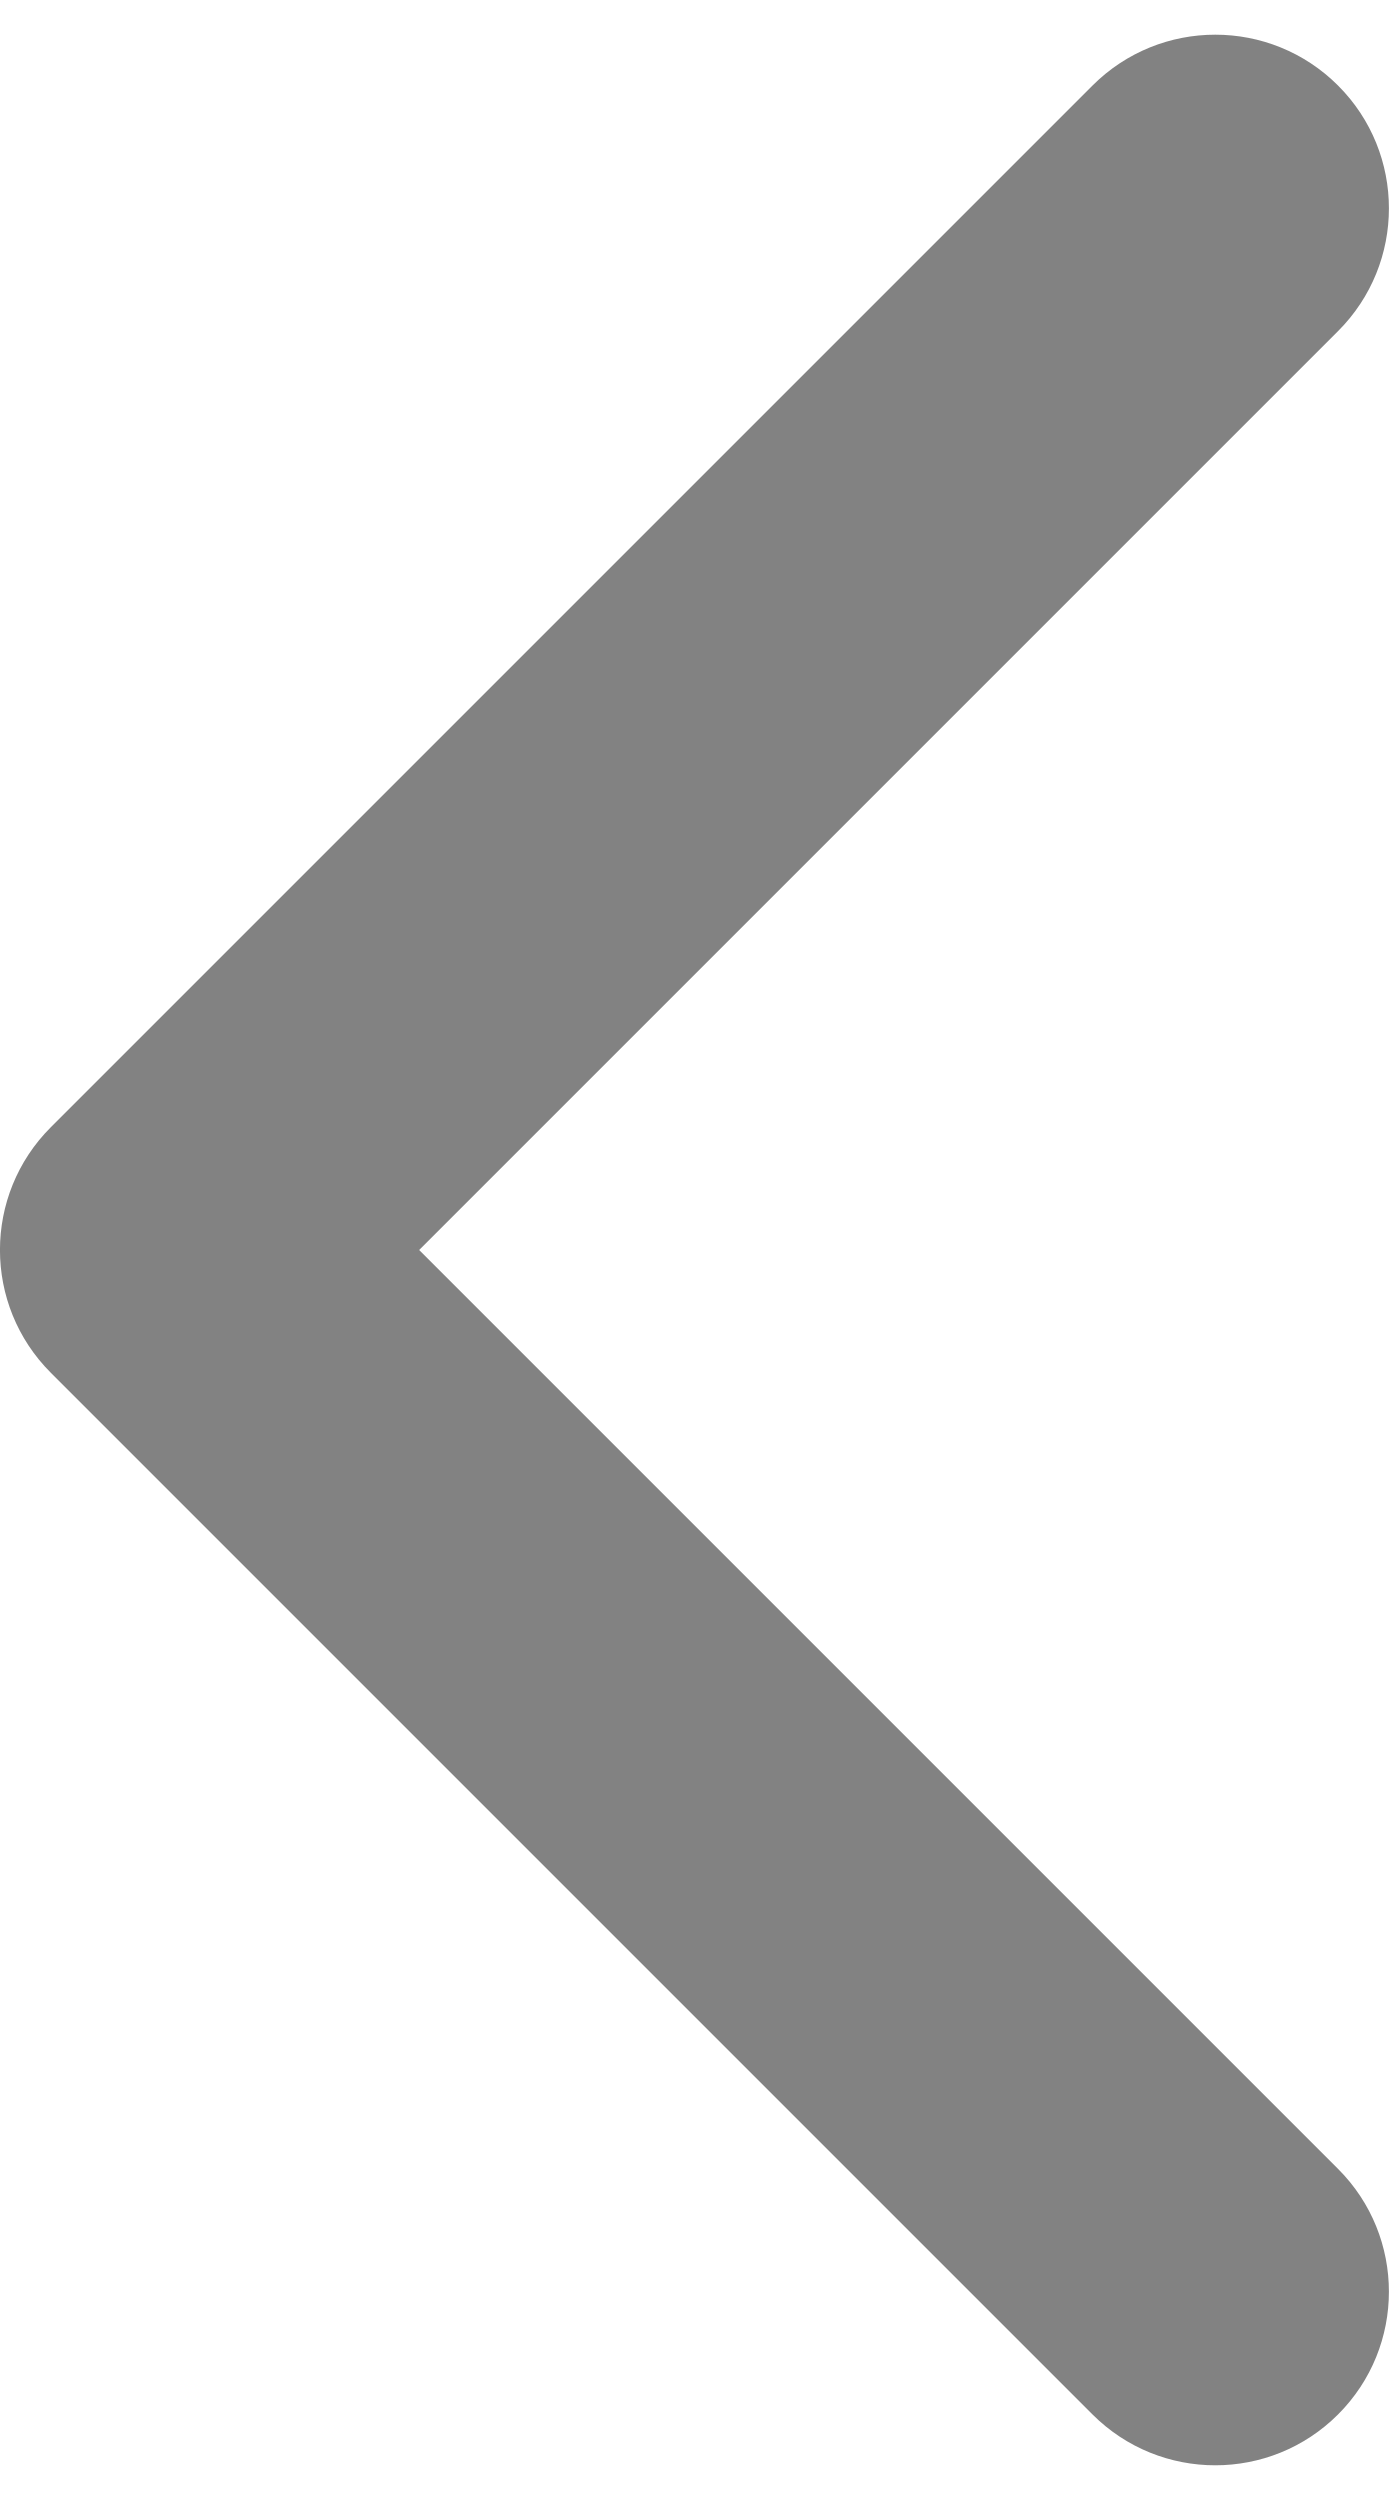
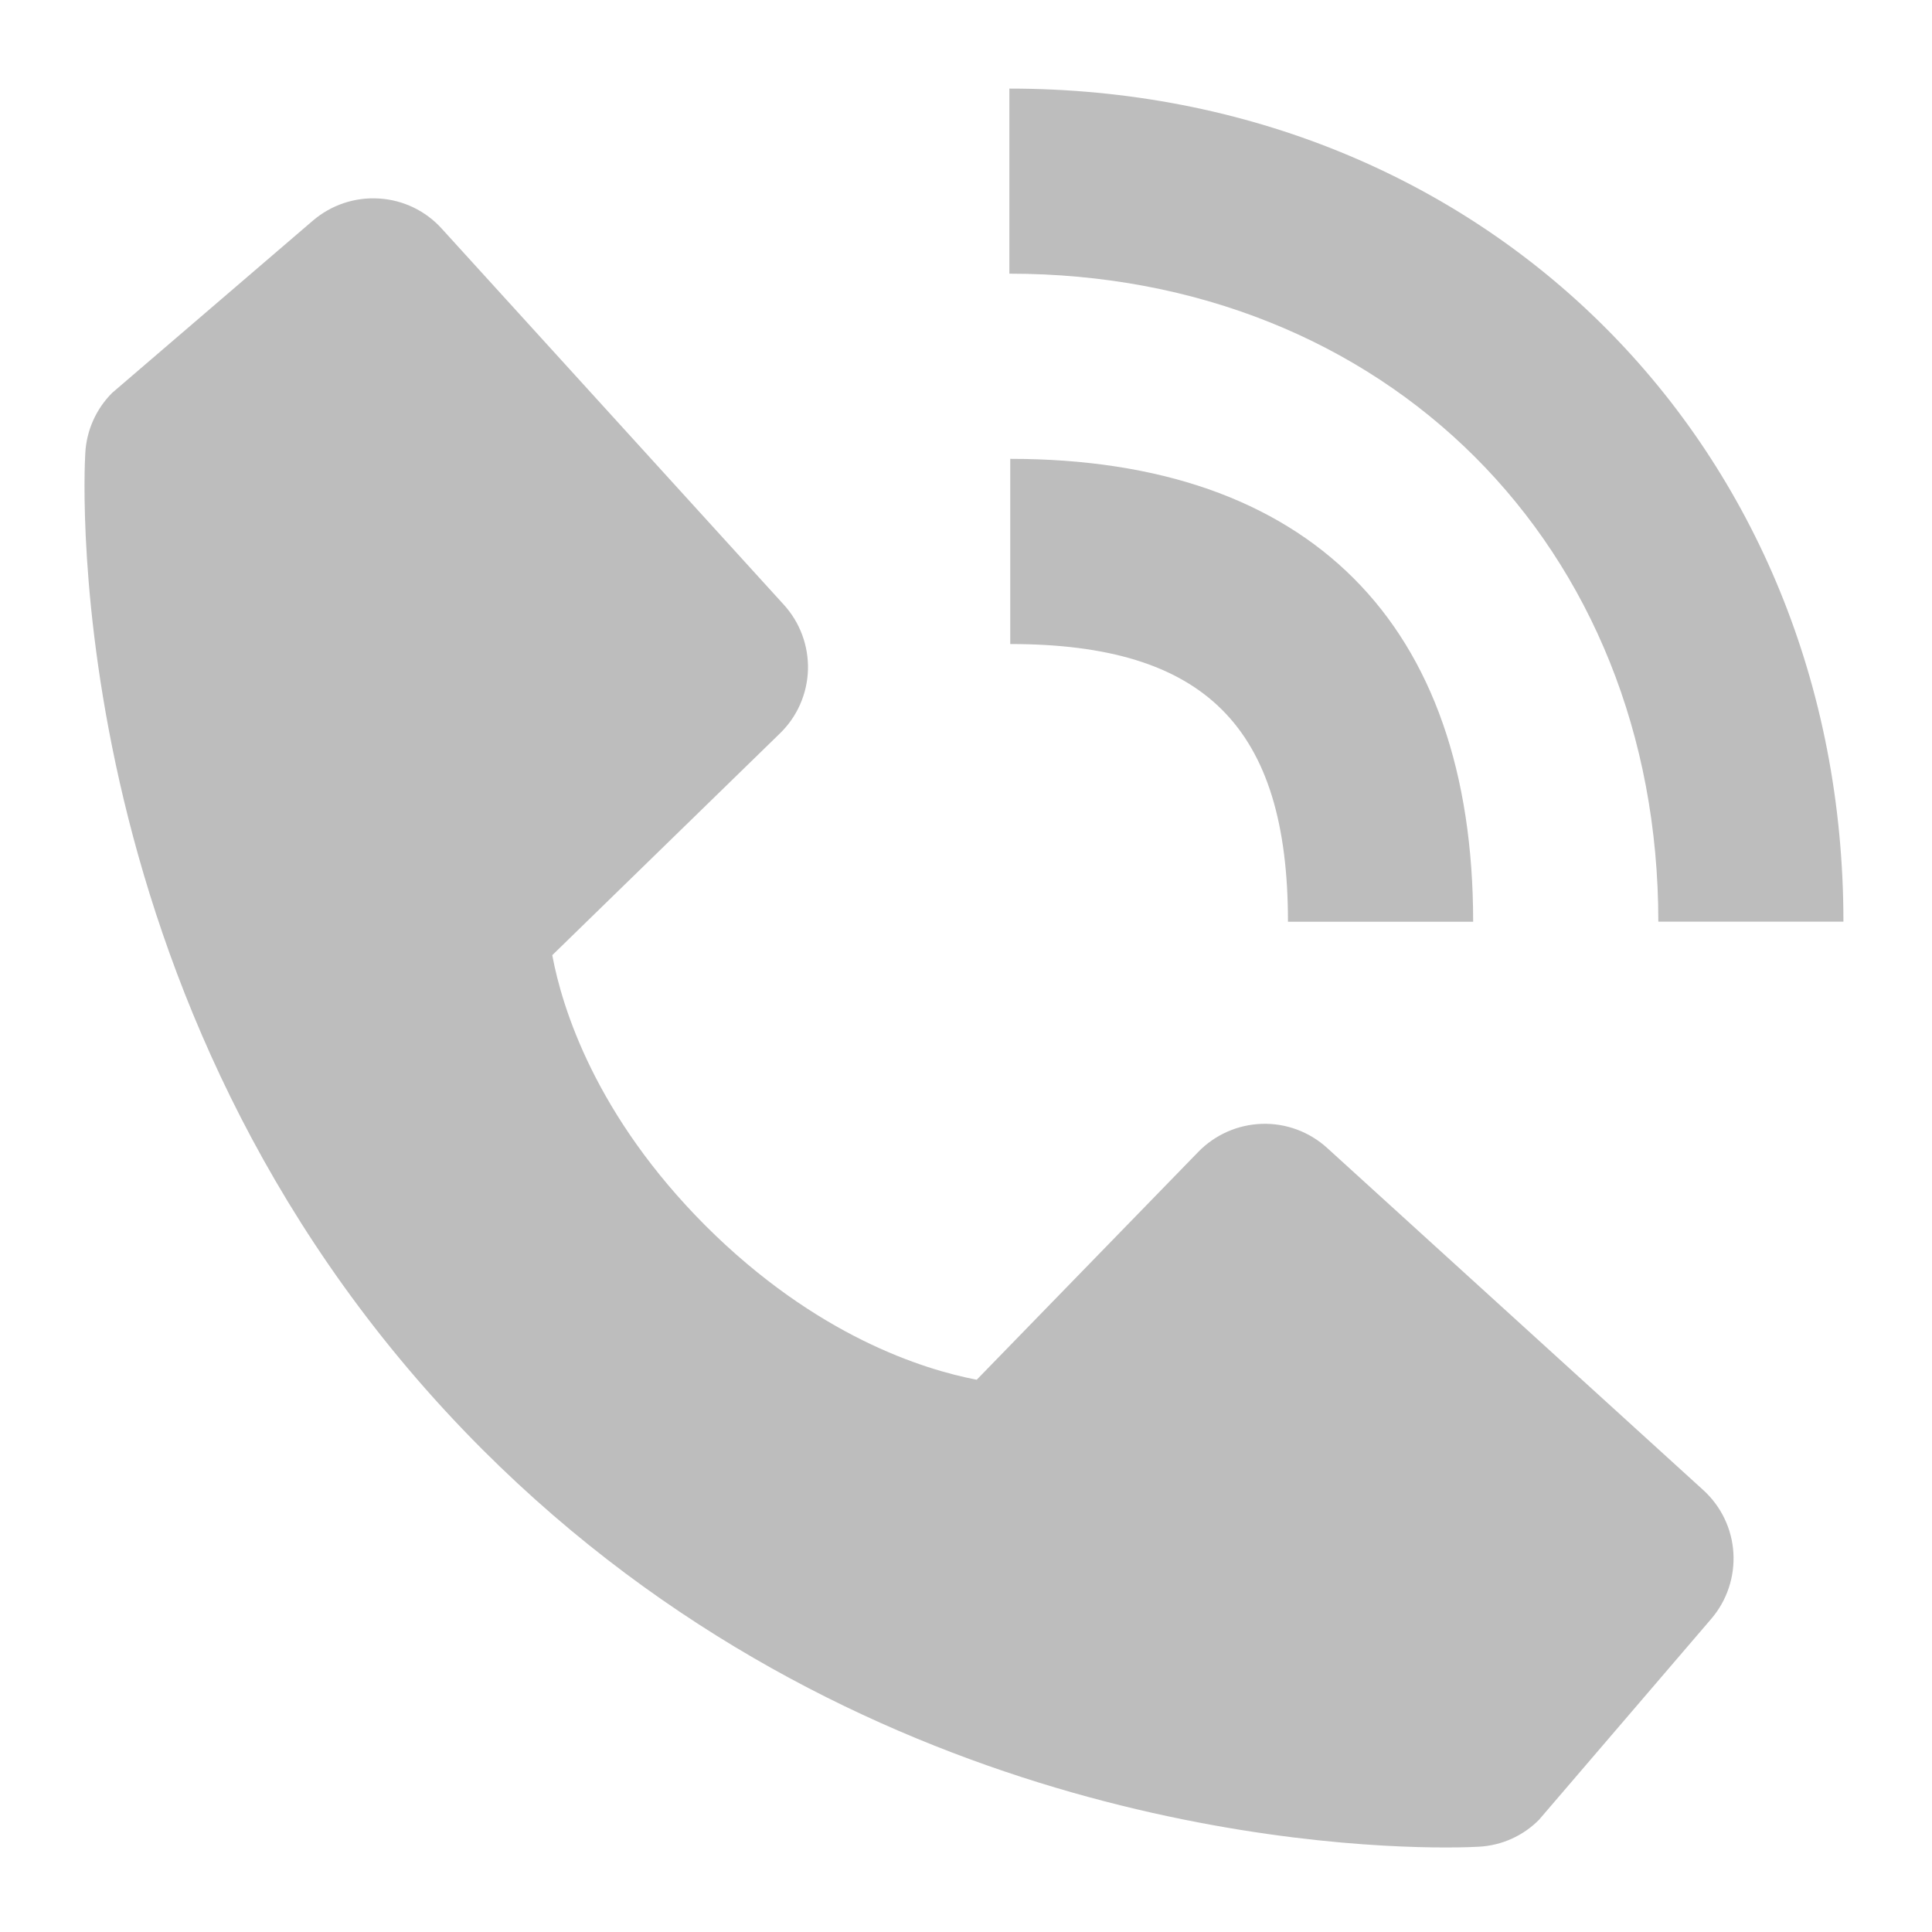
- <svg xmlns="http://www.w3.org/2000/svg" width="10" height="18" fill="none">
-   <path fill-rule="evenodd" clip-rule="evenodd" d="M9.634.616a1.25 1.25 0 0 1 0 1.768L3.018 9l6.616 6.616a1.25 1.25 0 0 1-1.768 1.768l-7.5-7.5a1.25 1.25 0 0 1 0-1.768l7.5-7.5a1.25 1.25 0 0 1 1.768 0z" fill="#828282" />
+ <svg xmlns="http://www.w3.org/2000/svg" width="20" height="20" viewBox="0 0 20 20" fill="none">
+   <path d="M17.167 9.541H19.083C19.083 4.625 15.372 0.917 10.449 0.917V2.833C14.341 2.833 17.167 5.654 17.167 9.541Z" fill="#BDBDBD" />
+   <path d="M10.458 6.667C12.474 6.667 13.333 7.526 13.333 9.542H15.25C15.25 6.451 13.549 4.75 10.458 4.75V6.667ZM13.738 11.883C13.554 11.716 13.312 11.626 13.063 11.634C12.814 11.642 12.578 11.746 12.405 11.924L10.111 14.283C9.559 14.177 8.45 13.831 7.307 12.692C6.165 11.549 5.819 10.436 5.717 9.888L8.073 7.593C8.252 7.42 8.356 7.184 8.364 6.935C8.371 6.686 8.282 6.444 8.114 6.26L4.573 2.367C4.406 2.182 4.173 2.07 3.924 2.055C3.675 2.039 3.43 2.121 3.24 2.283L1.161 4.067C0.995 4.233 0.896 4.454 0.883 4.689C0.868 4.928 0.594 10.604 4.995 15.006C8.834 18.844 13.643 19.125 14.967 19.125C15.161 19.125 15.28 19.119 15.311 19.117C15.546 19.104 15.767 19.005 15.932 18.838L17.715 16.758C17.877 16.569 17.959 16.324 17.944 16.075C17.929 15.826 17.817 15.593 17.632 15.425L13.738 11.883Z" fill="#BDBDBD" />
</svg>
